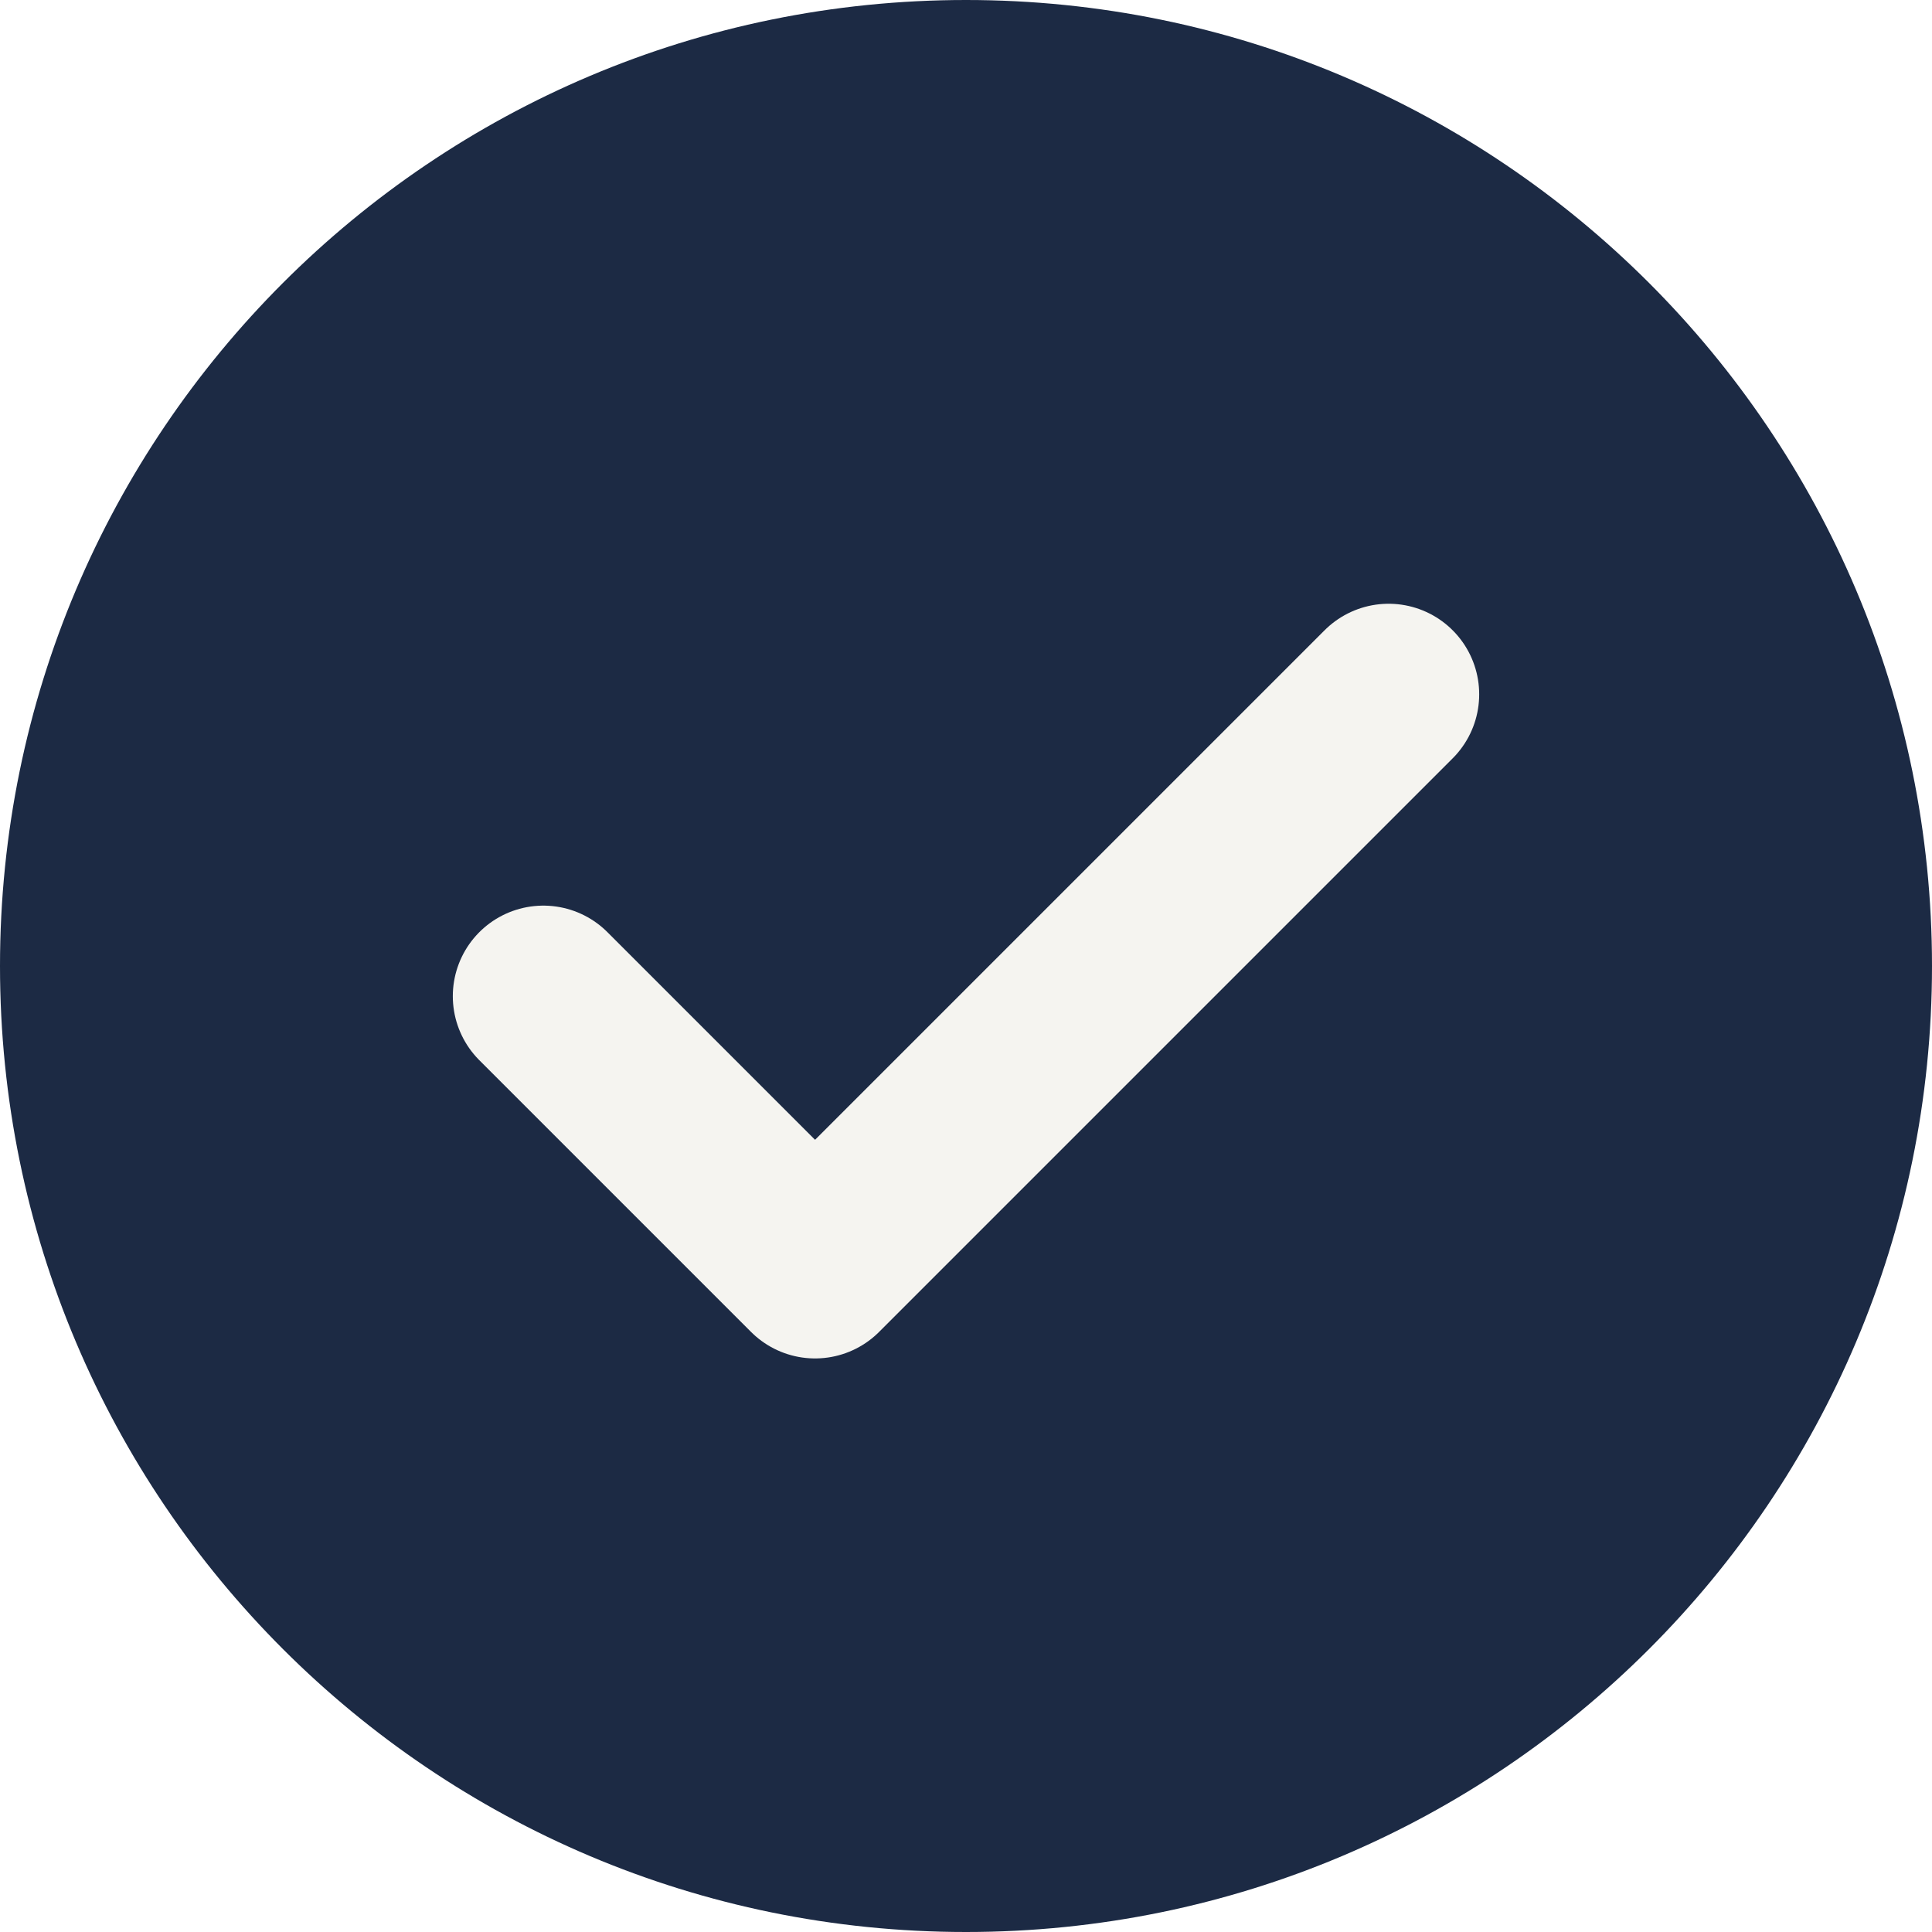
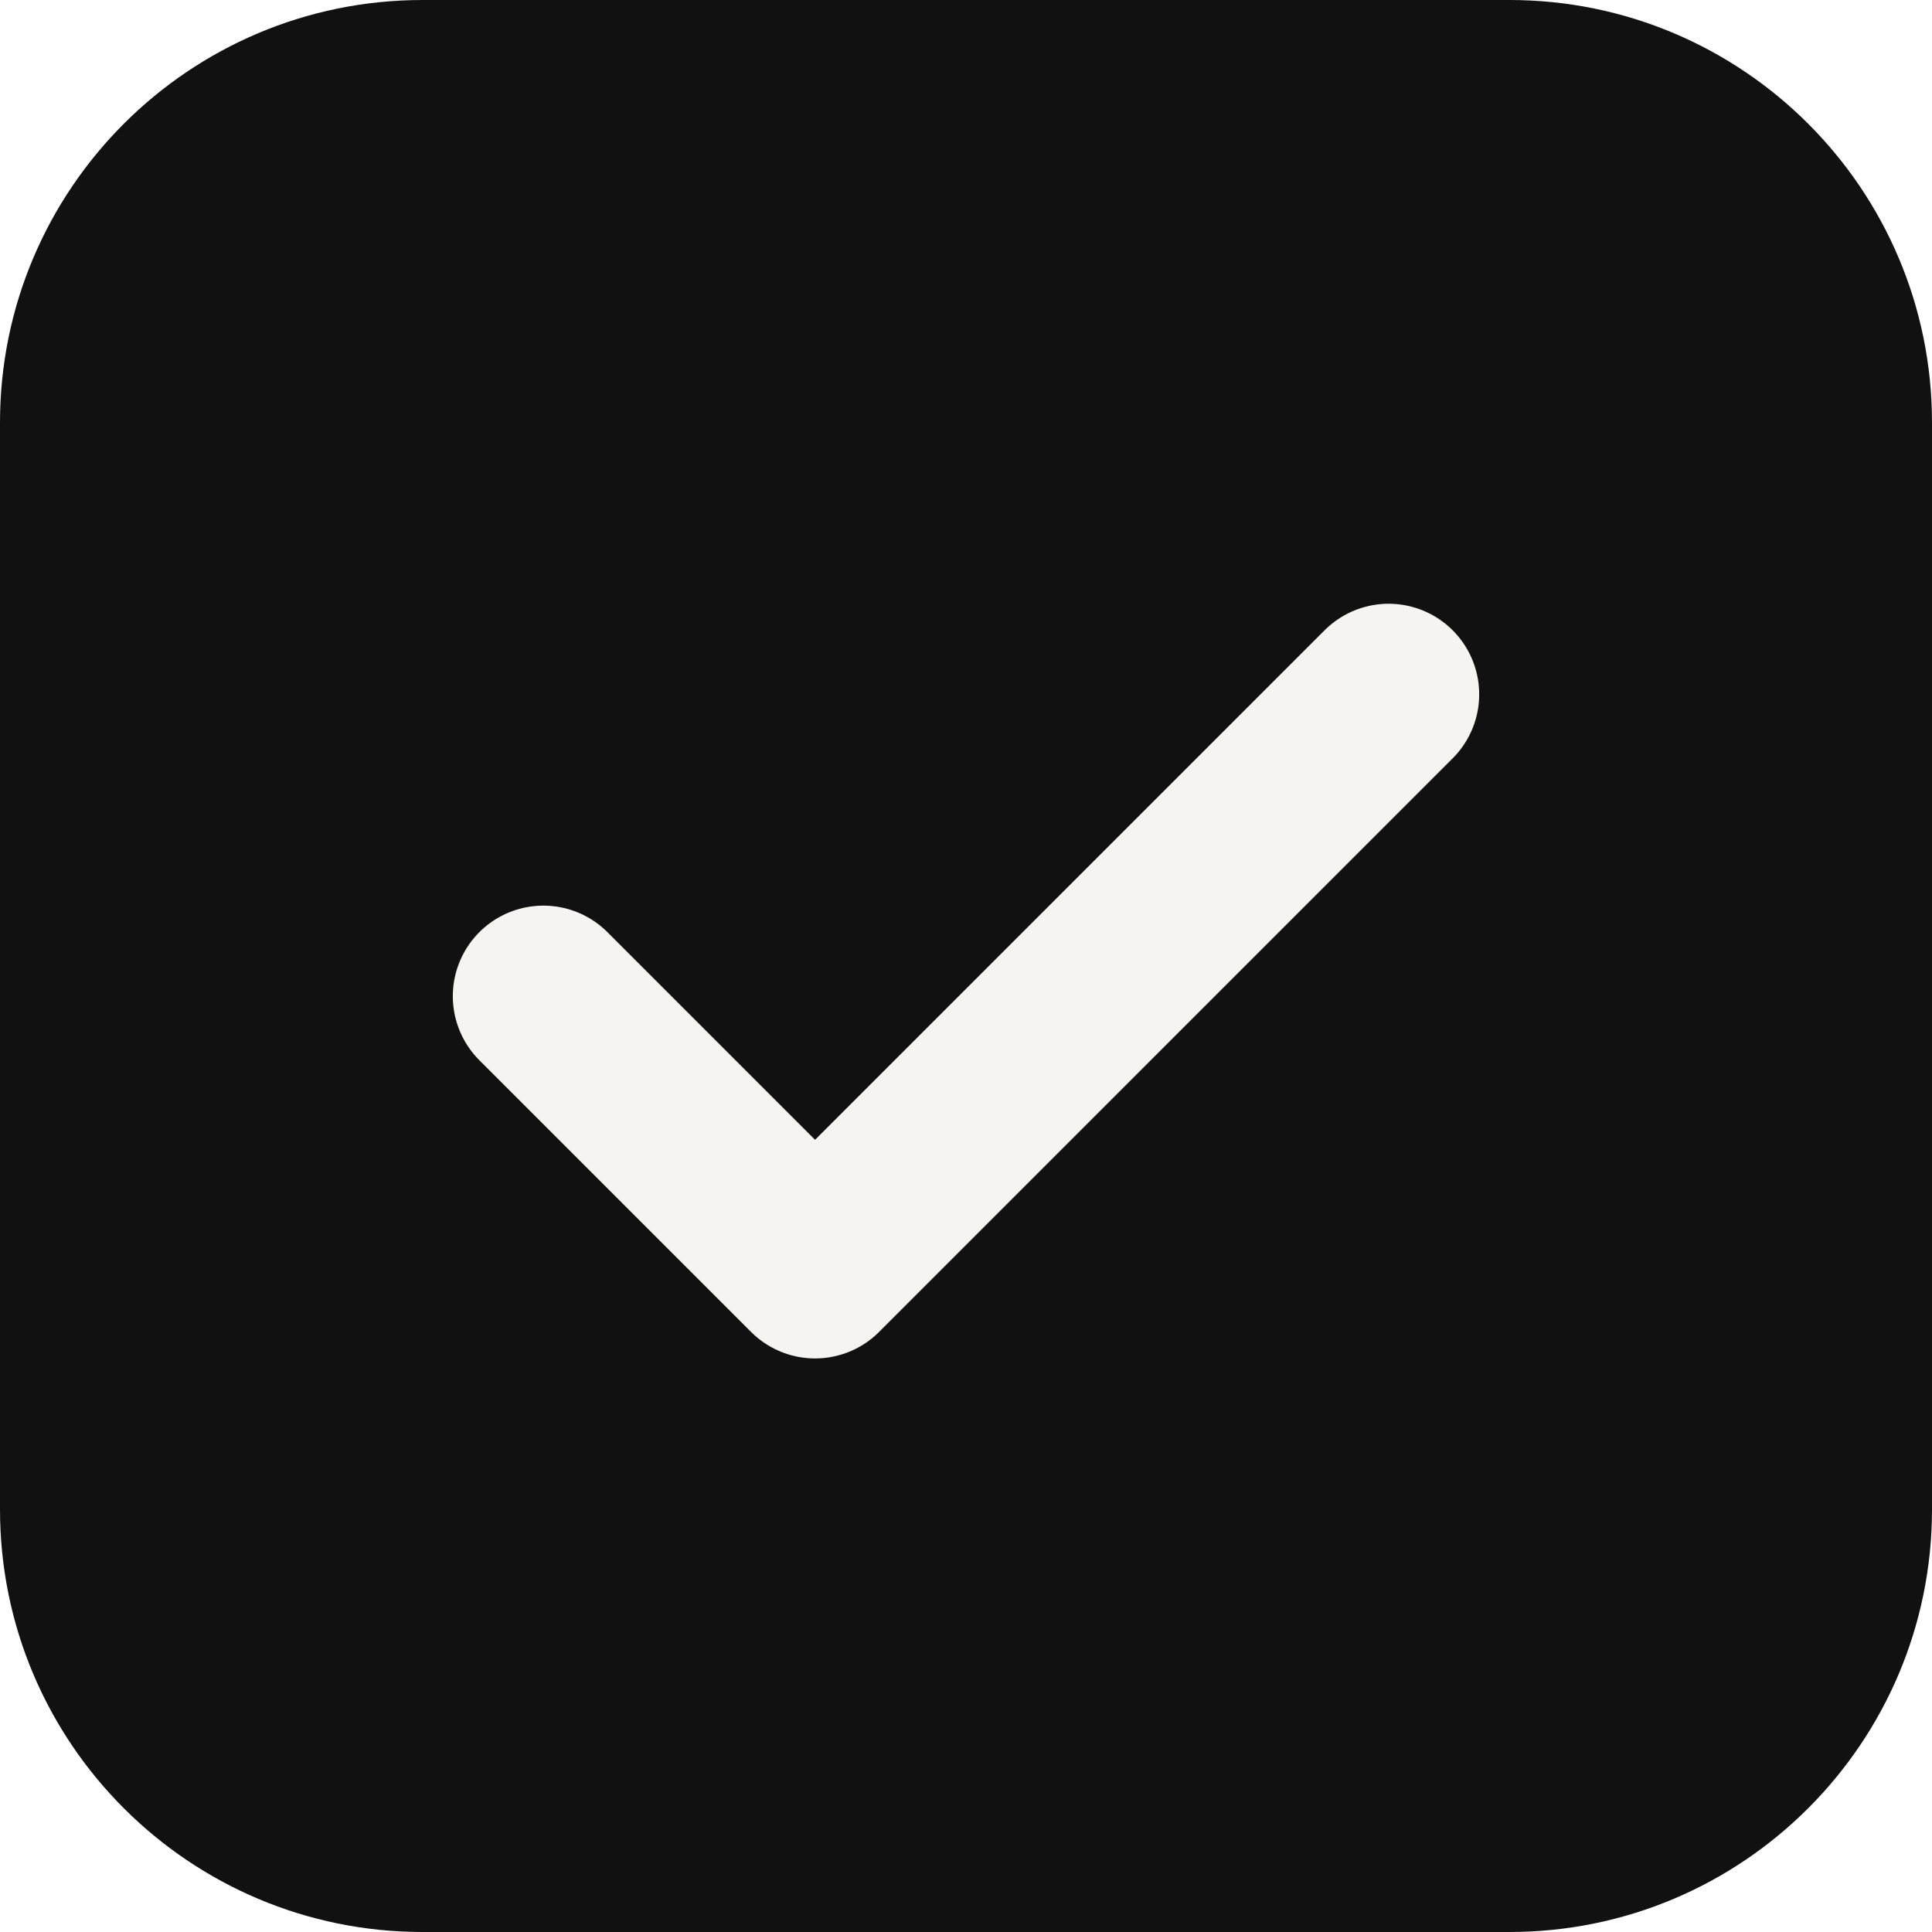
<svg xmlns="http://www.w3.org/2000/svg" viewBox="0 0 32 32">
-   <rect width="32" height="32" rx="16" fill="#1c2a44" />
-   <path d="M9 16.5l4.5 4.5L23 11.5" fill="none" stroke="#f5f4f0" stroke-width="3" stroke-linecap="round" stroke-linejoin="round" />
+   <style>rect{fill:#111111}path{stroke:#f5f4f0}@media (prefers-color-scheme:dark){rect{fill:#edebe5}path{stroke:#121311}}</style>
+   <rect width="32" height="32" rx="7" />
+   <path d="M9 16.5l4.5 4.5L23 11.5" fill="none" stroke-width="3" stroke-linecap="round" stroke-linejoin="round" />
</svg>
